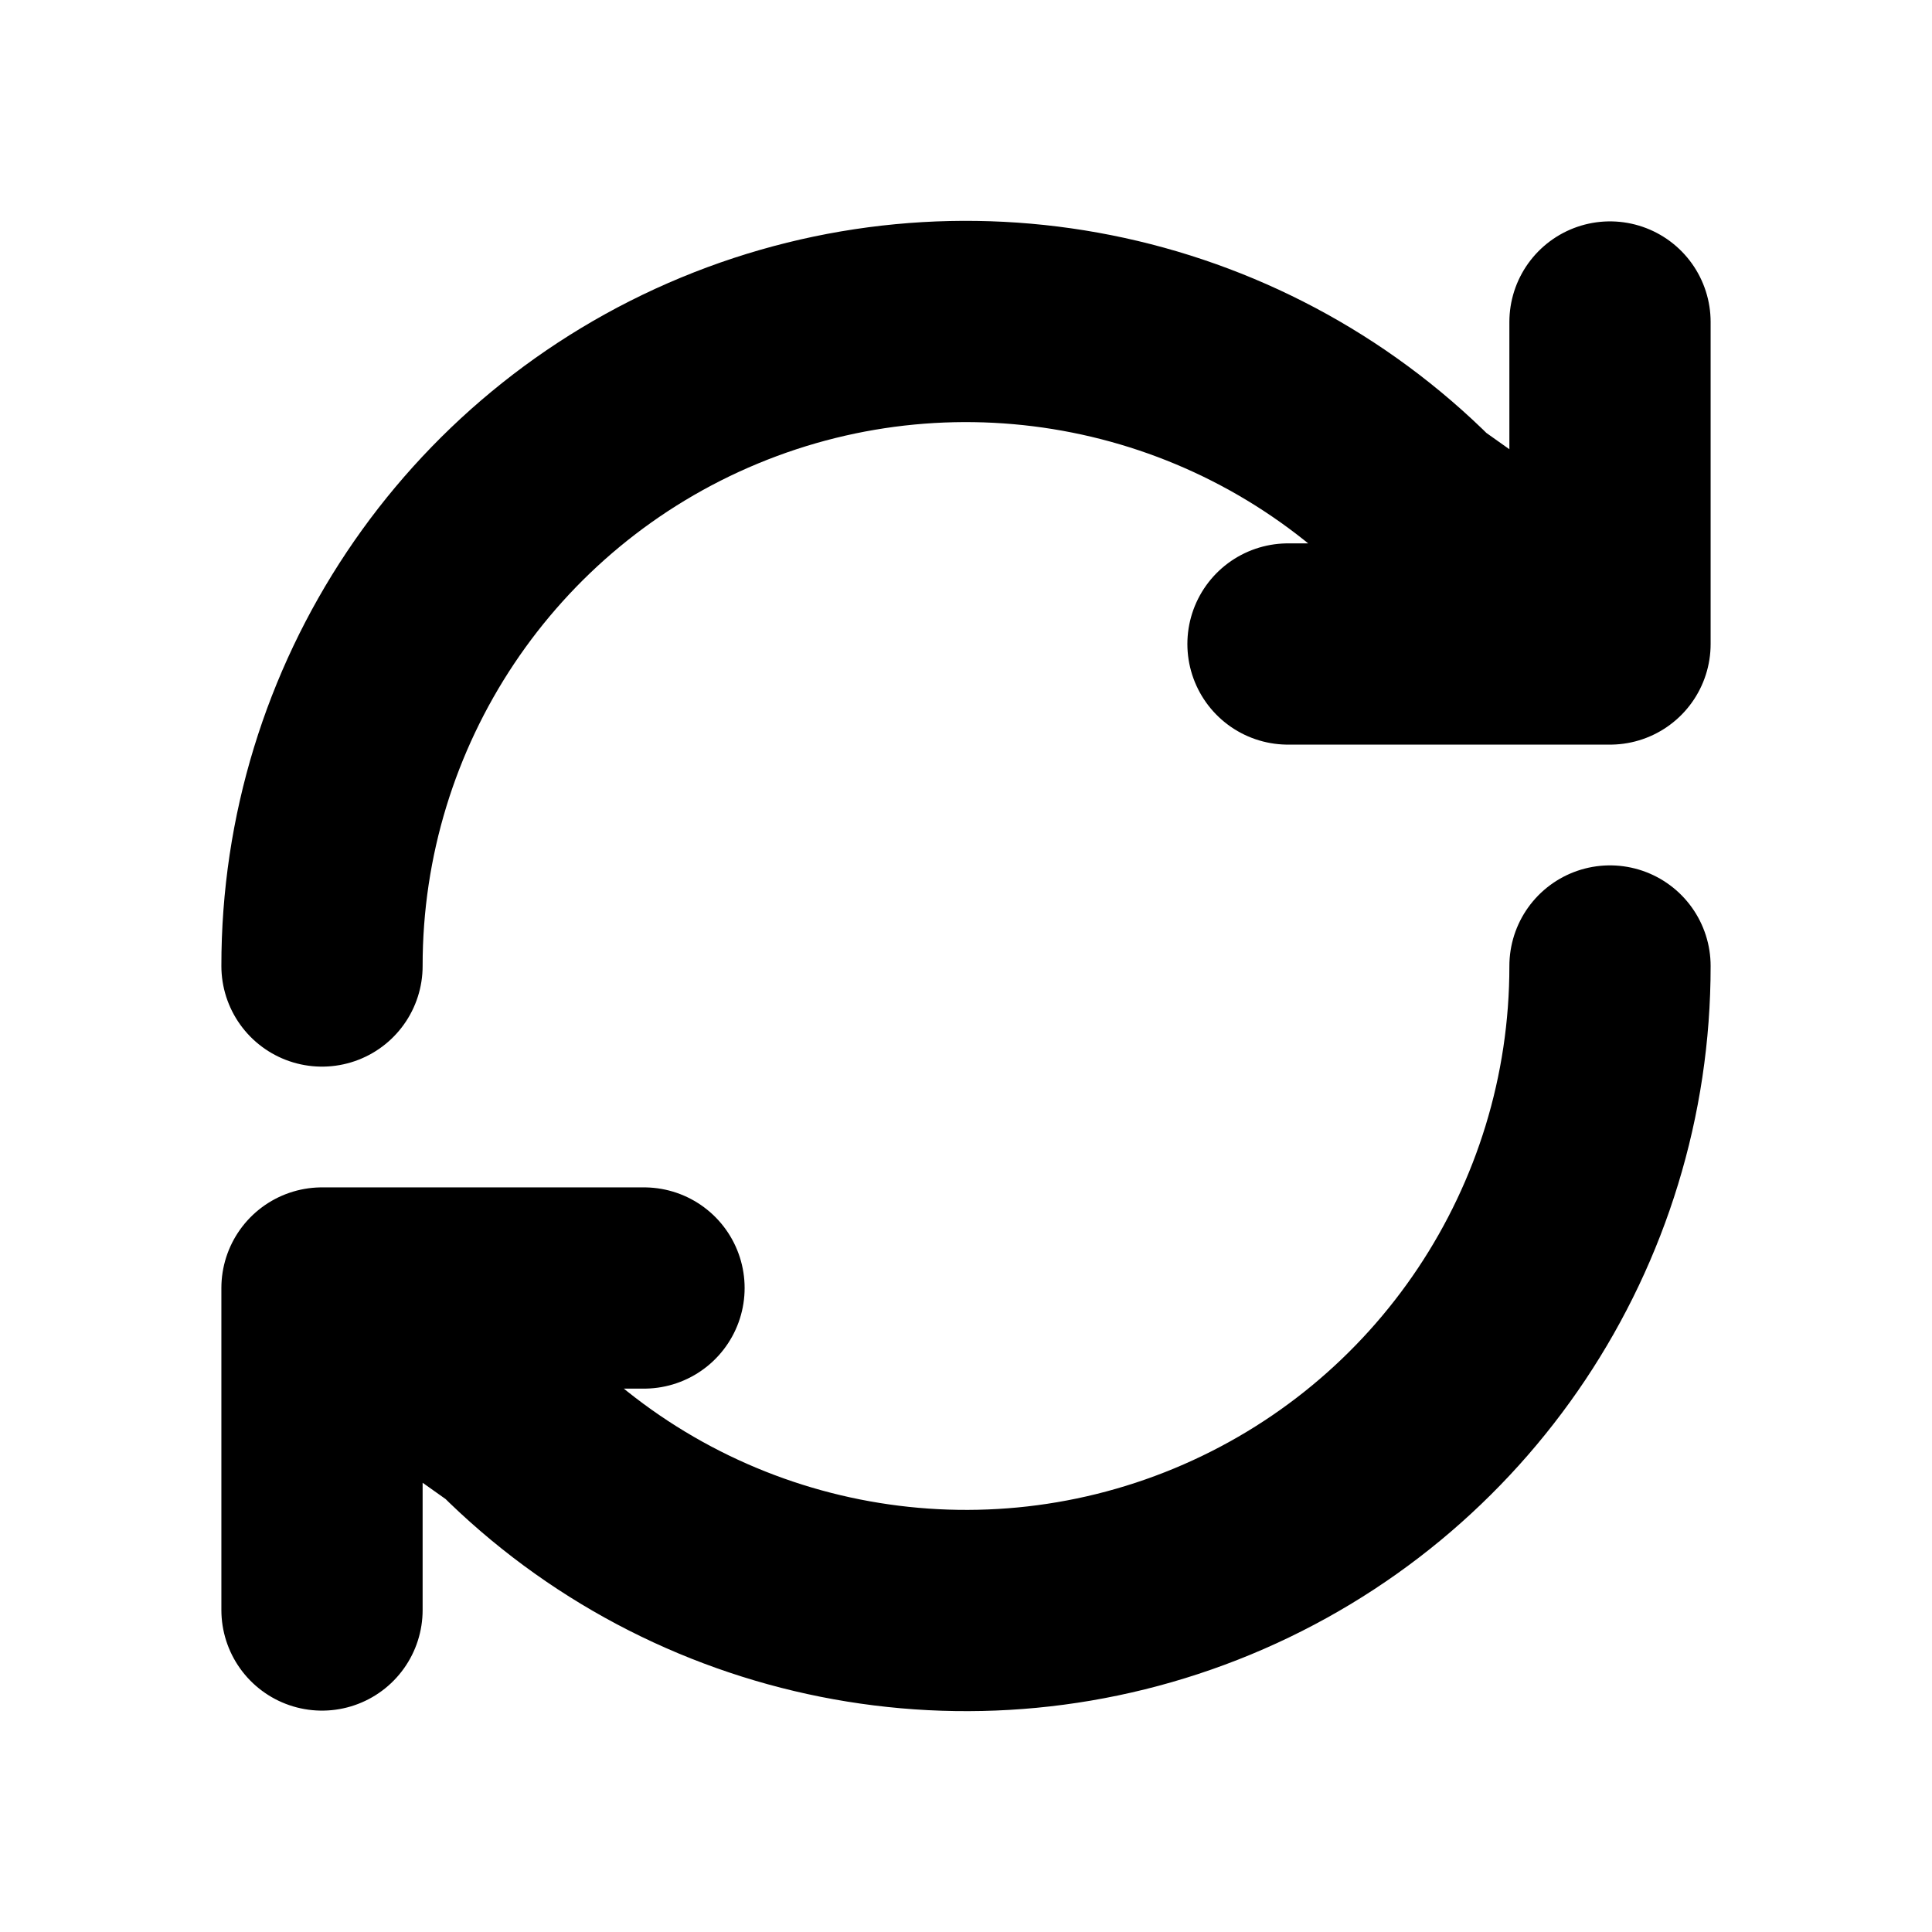
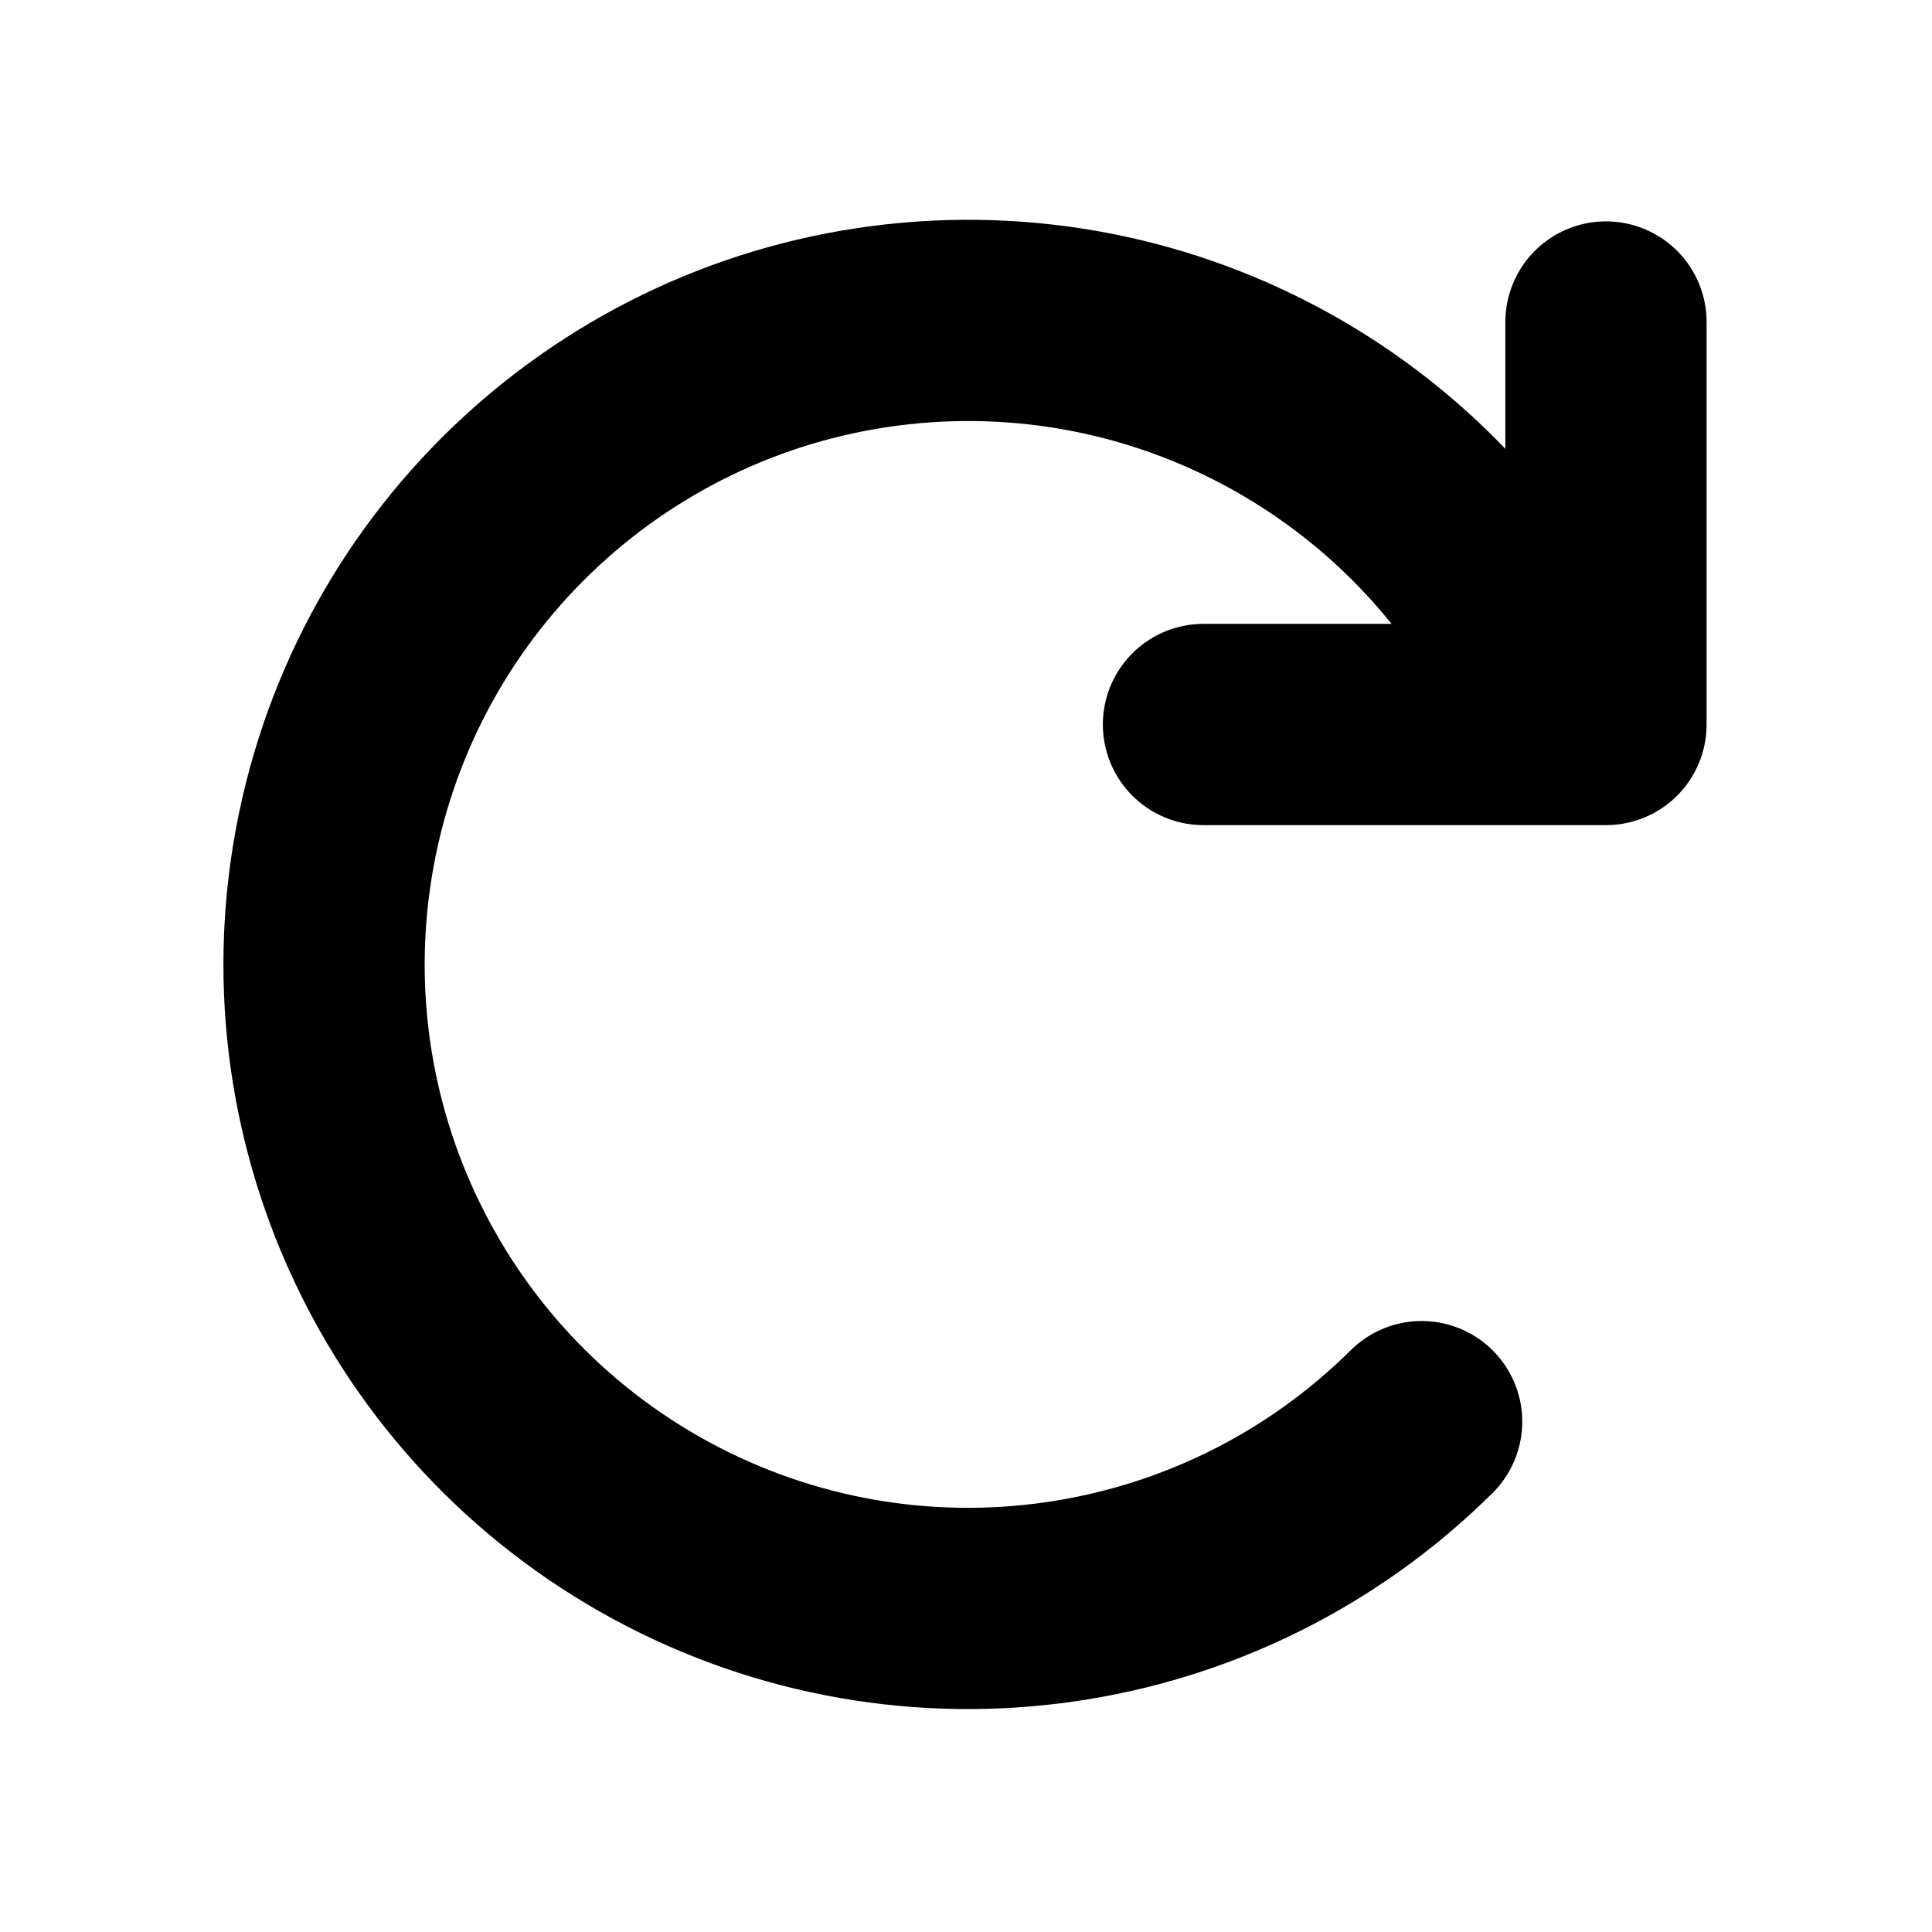
<svg viewBox="0 0 24 24" width="20" height="20">
-   <path fill="none" stroke="currentColor" stroke-width="2.5" stroke-linecap="round" stroke-linejoin="round" d="M4 12a8 8 0 0 1 13.66-5.66L20 8M20 4v4h-4M20 12a8 8 0 0 1-13.66 5.66L4 16M4 20v-4h4" />
+   <path fill="none" stroke="currentColor" stroke-width="2.5" stroke-linecap="round" stroke-linejoin="round" d="M17.66 17.66A8 8 0 1 1 19.45 9M19.95 4v5h-5" />
</svg>
